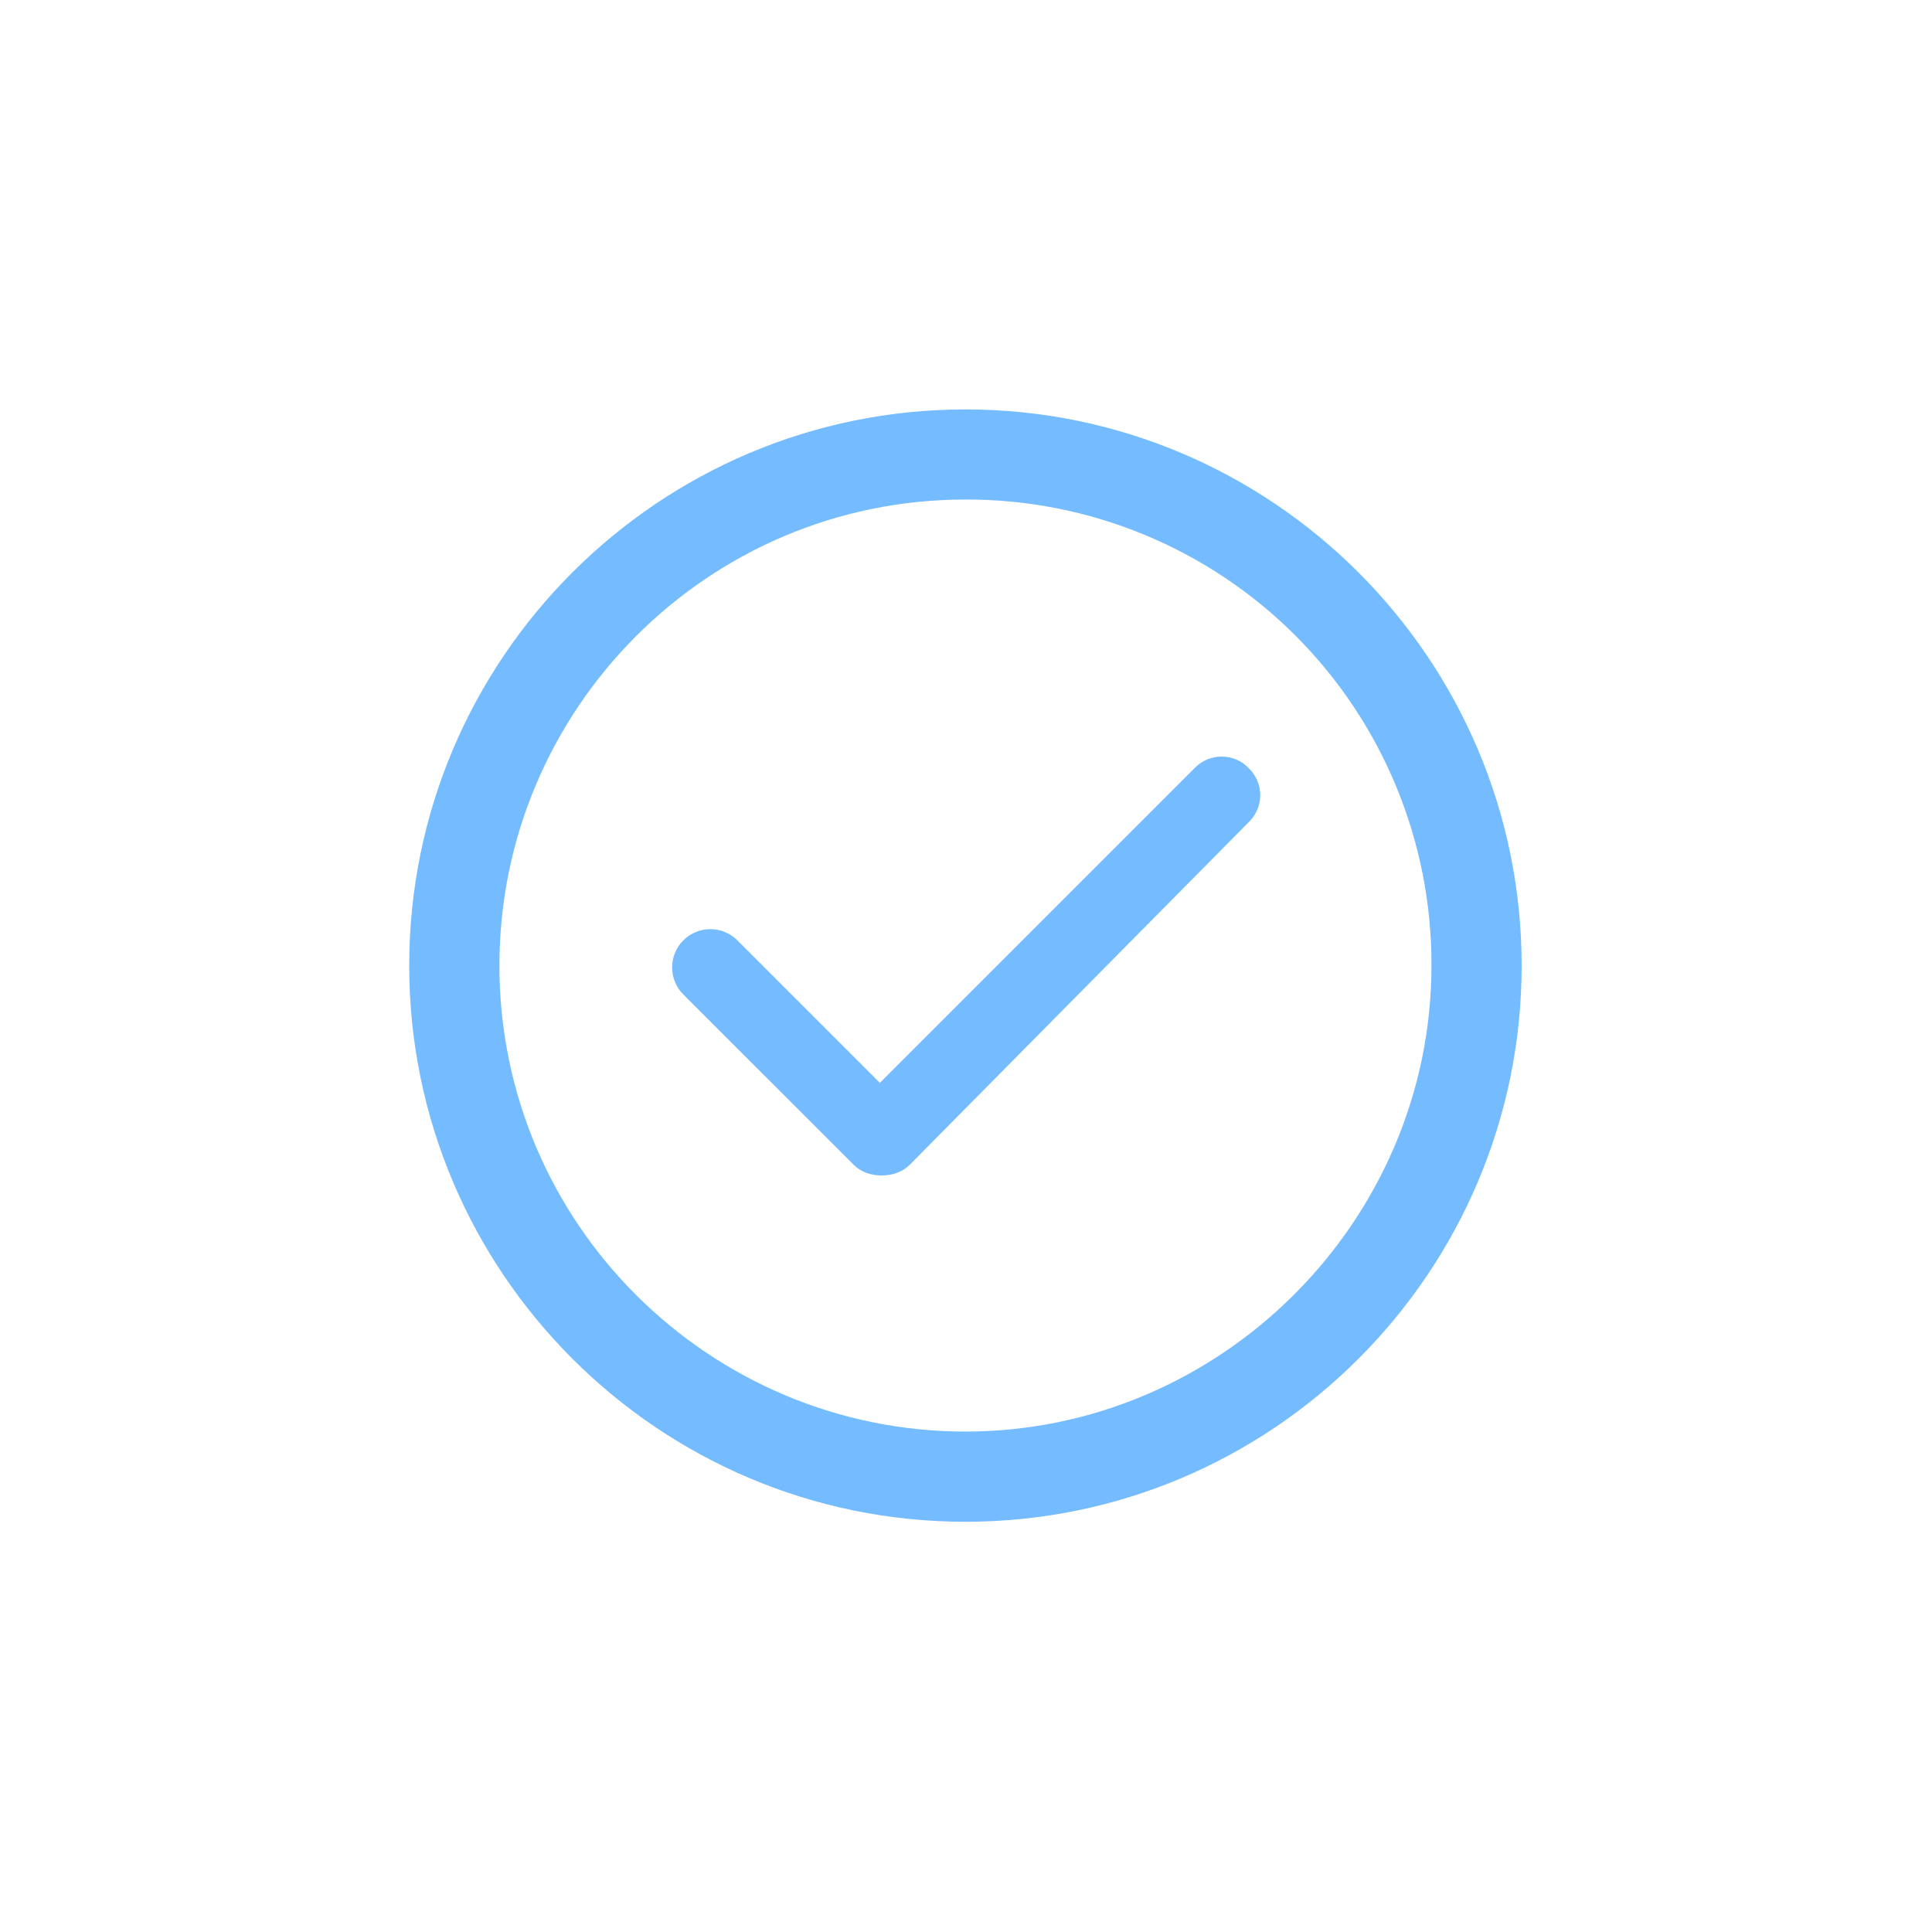
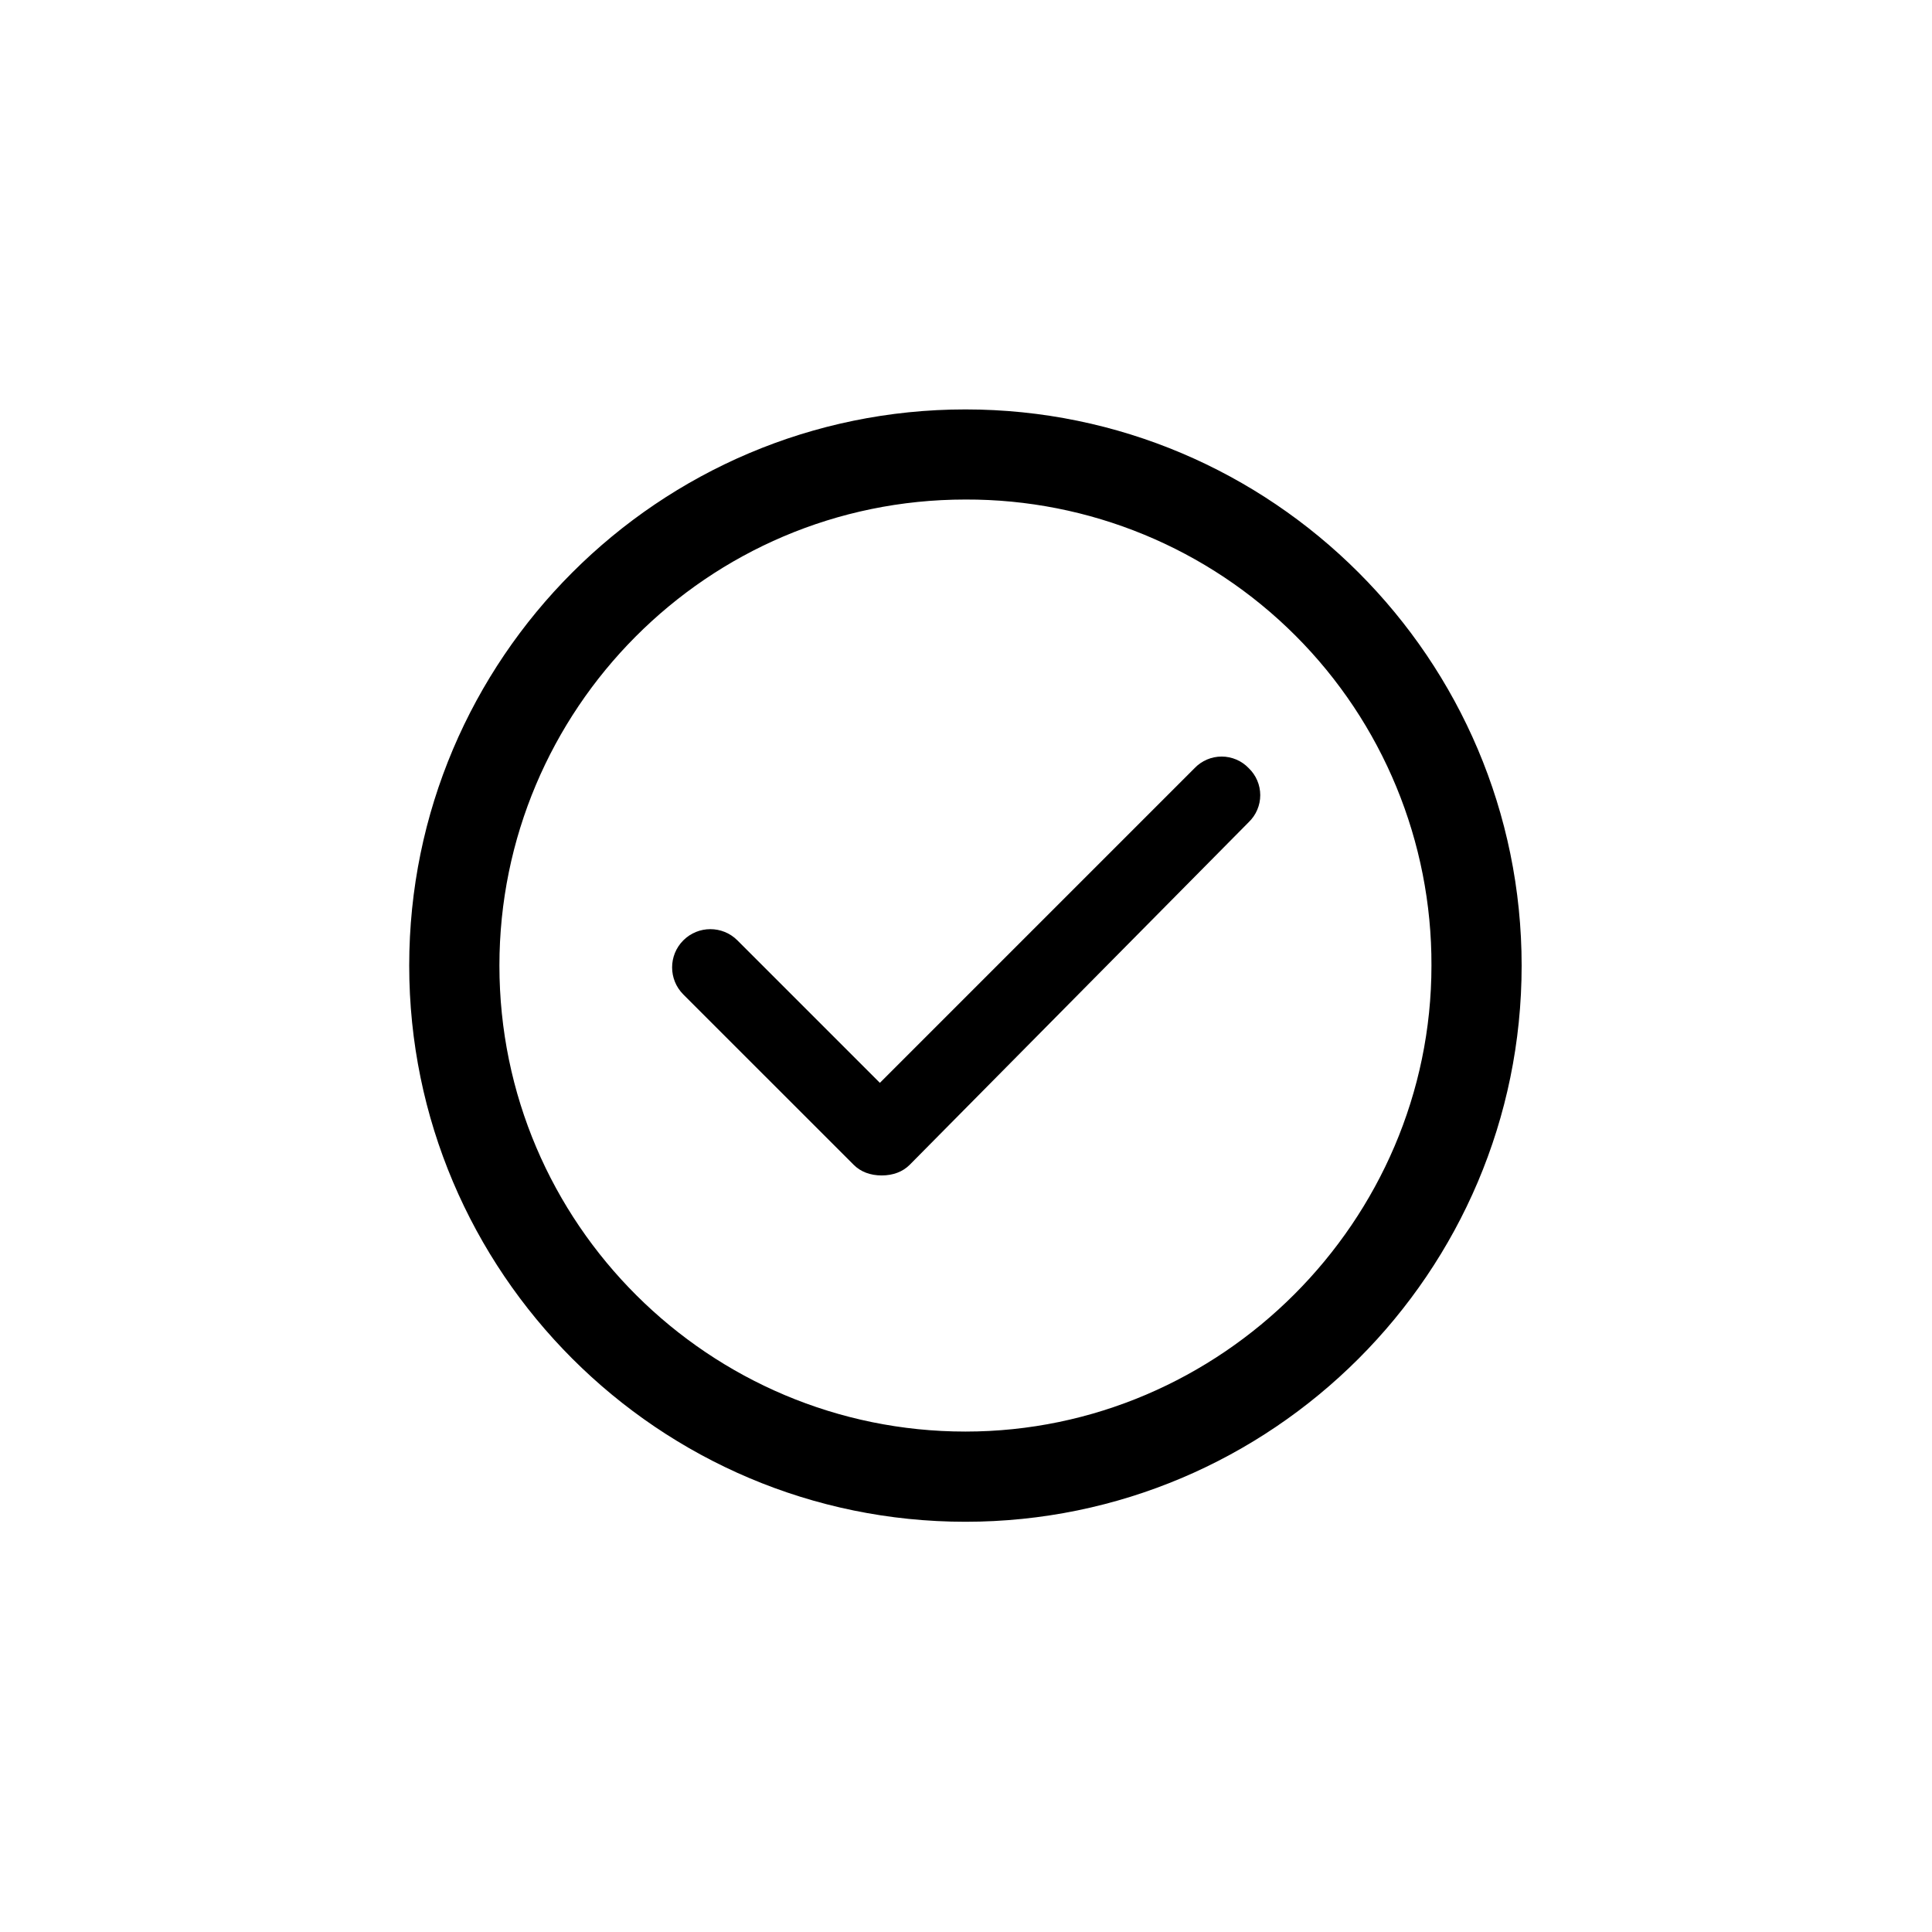
<svg xmlns="http://www.w3.org/2000/svg" t="1591595994801" class="icon" viewBox="0 0 1024 1024" version="1.1" p-id="8946" width="48" height="48">
  <defs>
    <style type="text/css" />
  </defs>
-   <path d="M511.7 806.57c-162.55 0-294.81-132.26-294.81-294.81S349.15 217 511.7 217s294.8 132.26 294.8 294.8-132.26 294.77-294.8 294.77z m0-541.81c-137 0-247 111.55-247 247 0 137 111.55 247 247 247s247-111.54 247-247a246.19 246.19 0 0 0-247-247z m0 0" p-id="8947" fill="#74bcff" />
-   <path d="M661.83 407.12a19.83 19.83 0 0 0-28.67 0L466.35 573.93l-75.51-75.52a20.27 20.27 0 1 0-28.67 28.67l90.33 90.32c3.67 3.67 8.79 5.61 14.81 5.61s11.16-1.94 14.84-5.63l179.68-181.6a19.82 19.82 0 0 0 0-28.66z" p-id="8948" fill="#74bcff" />
+   <path d="M511.7 806.57c-162.55 0-294.81-132.26-294.81-294.81S349.15 217 511.7 217s294.8 132.26 294.8 294.8-132.26 294.77-294.8 294.77z m0-541.81c-137 0-247 111.55-247 247 0 137 111.55 247 247 247s247-111.54 247-247a246.19 246.19 0 0 0-247-247z m0 0" p-id="8947" />
+   <path d="M661.83 407.12a19.83 19.83 0 0 0-28.67 0L466.35 573.93l-75.51-75.52a20.27 20.27 0 1 0-28.67 28.67l90.33 90.32c3.67 3.67 8.79 5.61 14.81 5.61s11.16-1.94 14.84-5.63l179.68-181.6a19.82 19.82 0 0 0 0-28.66z" p-id="8948" />
</svg>
